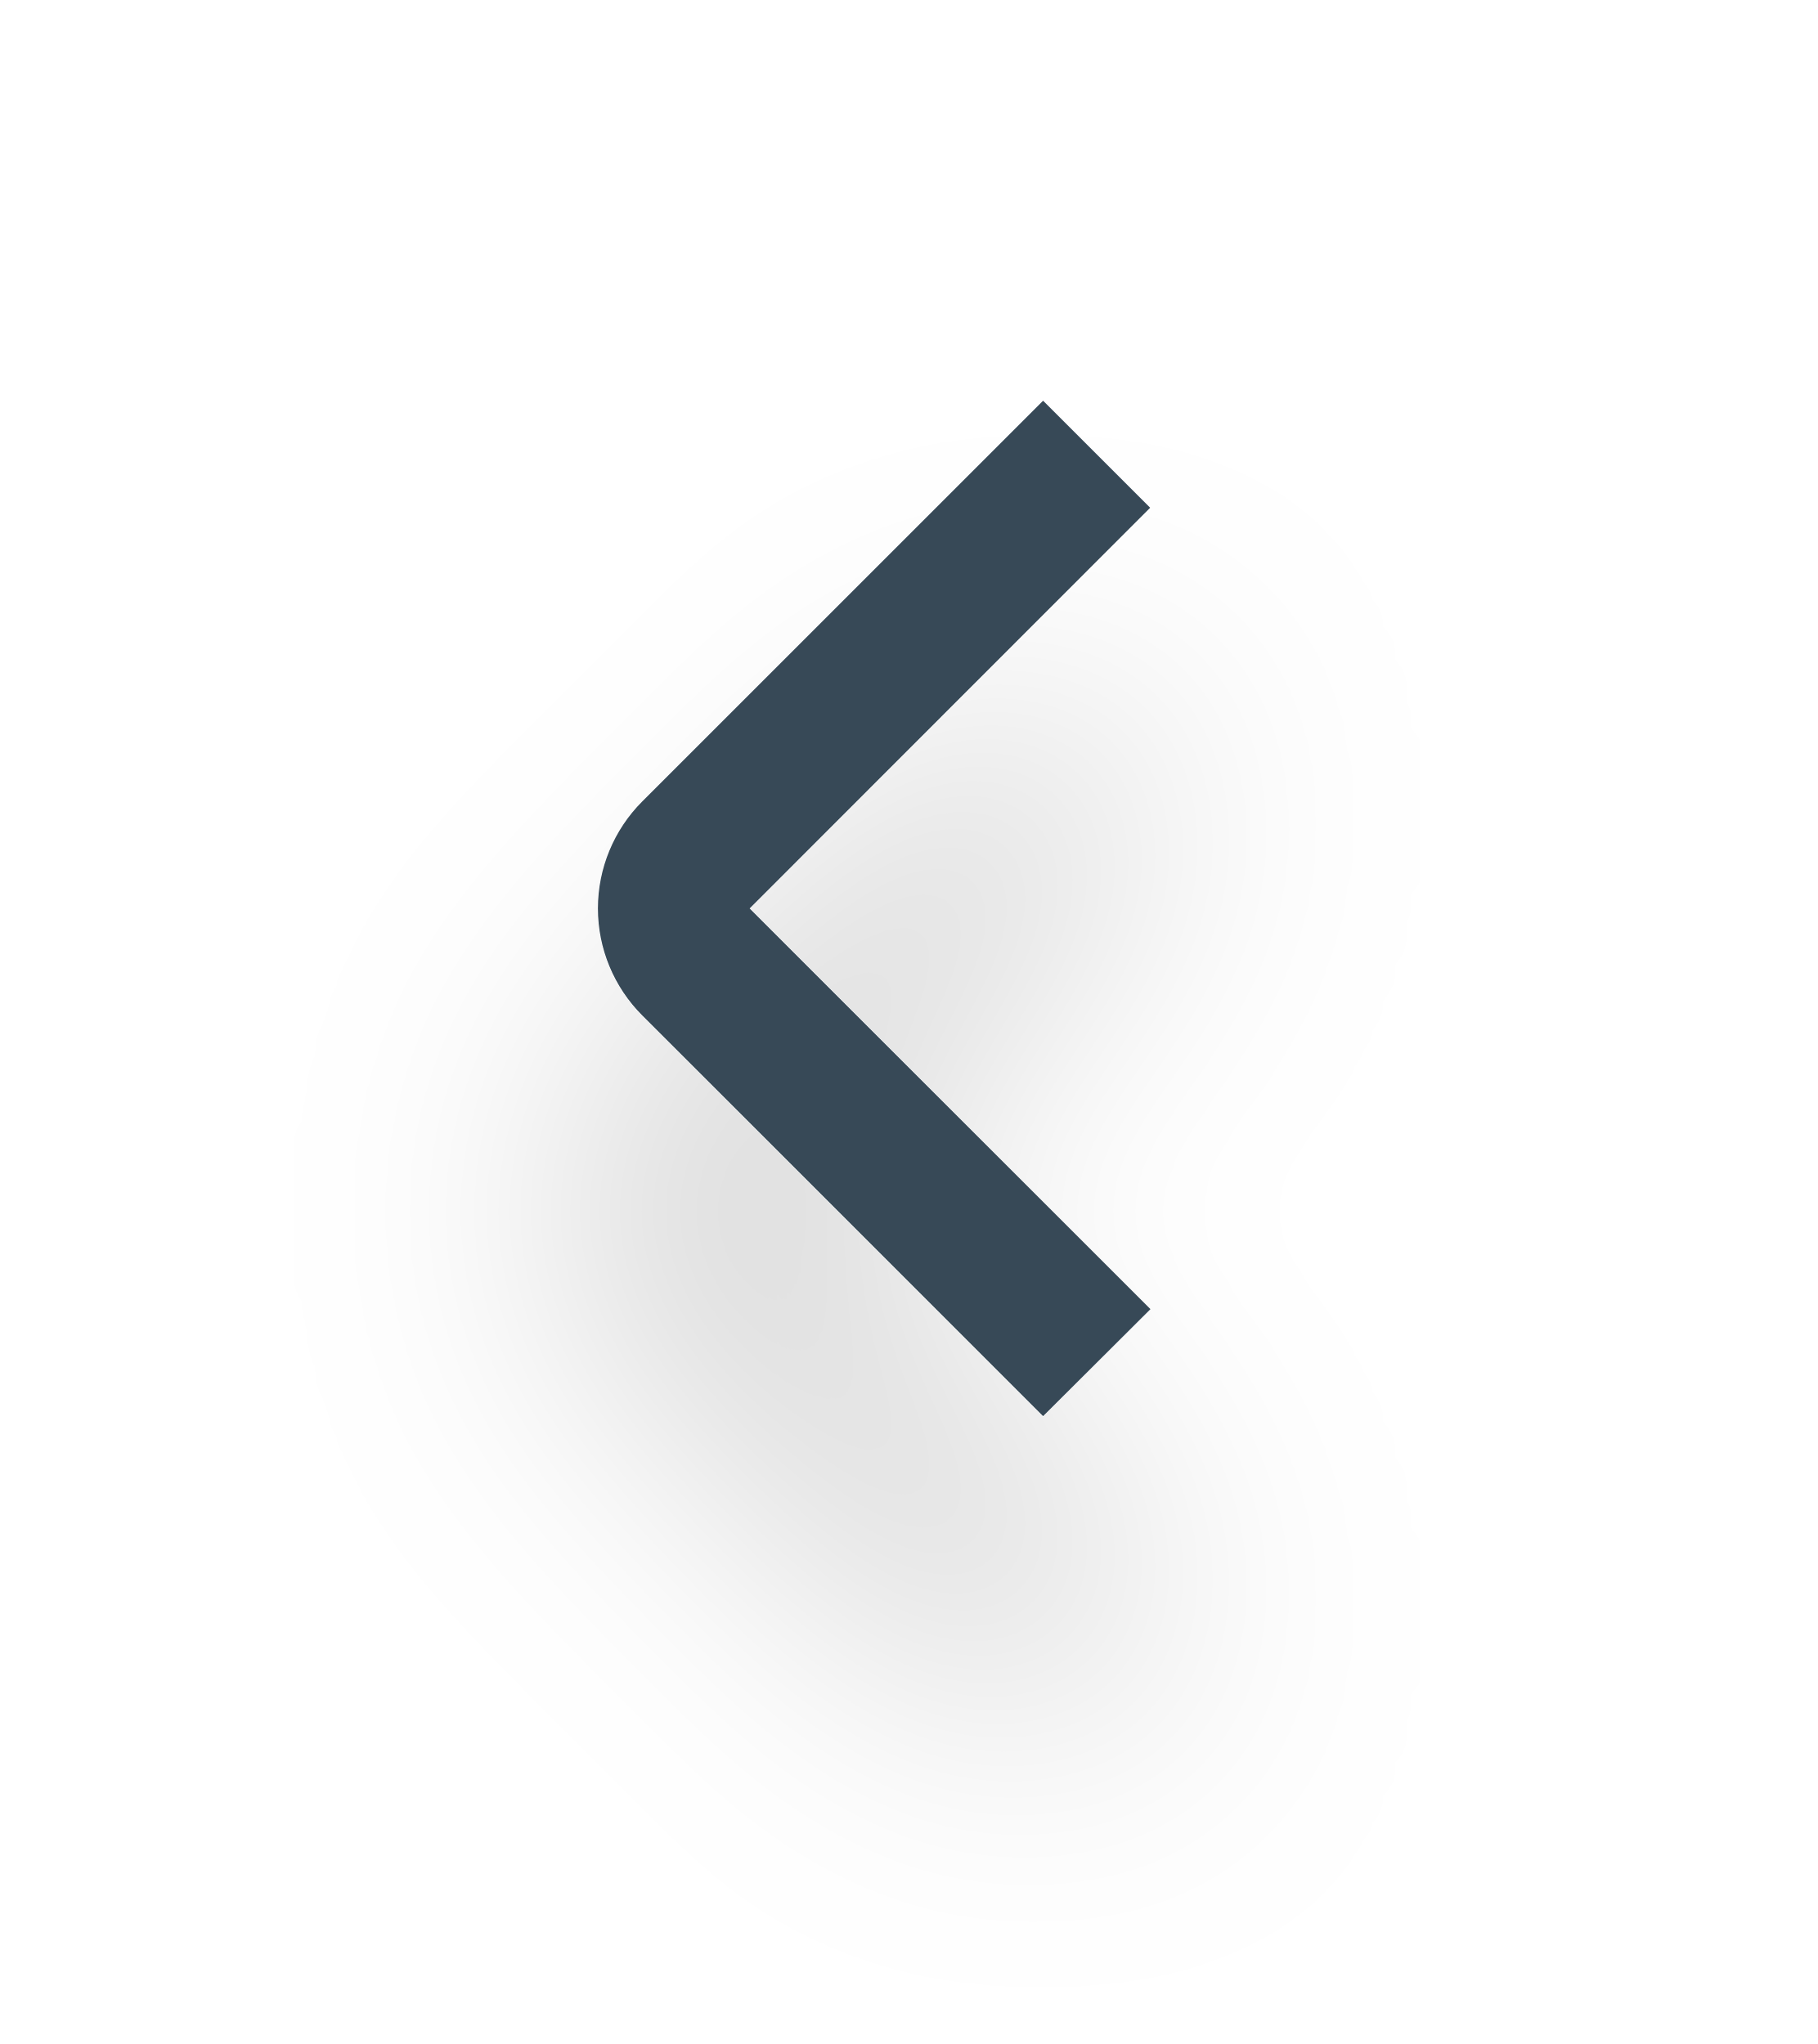
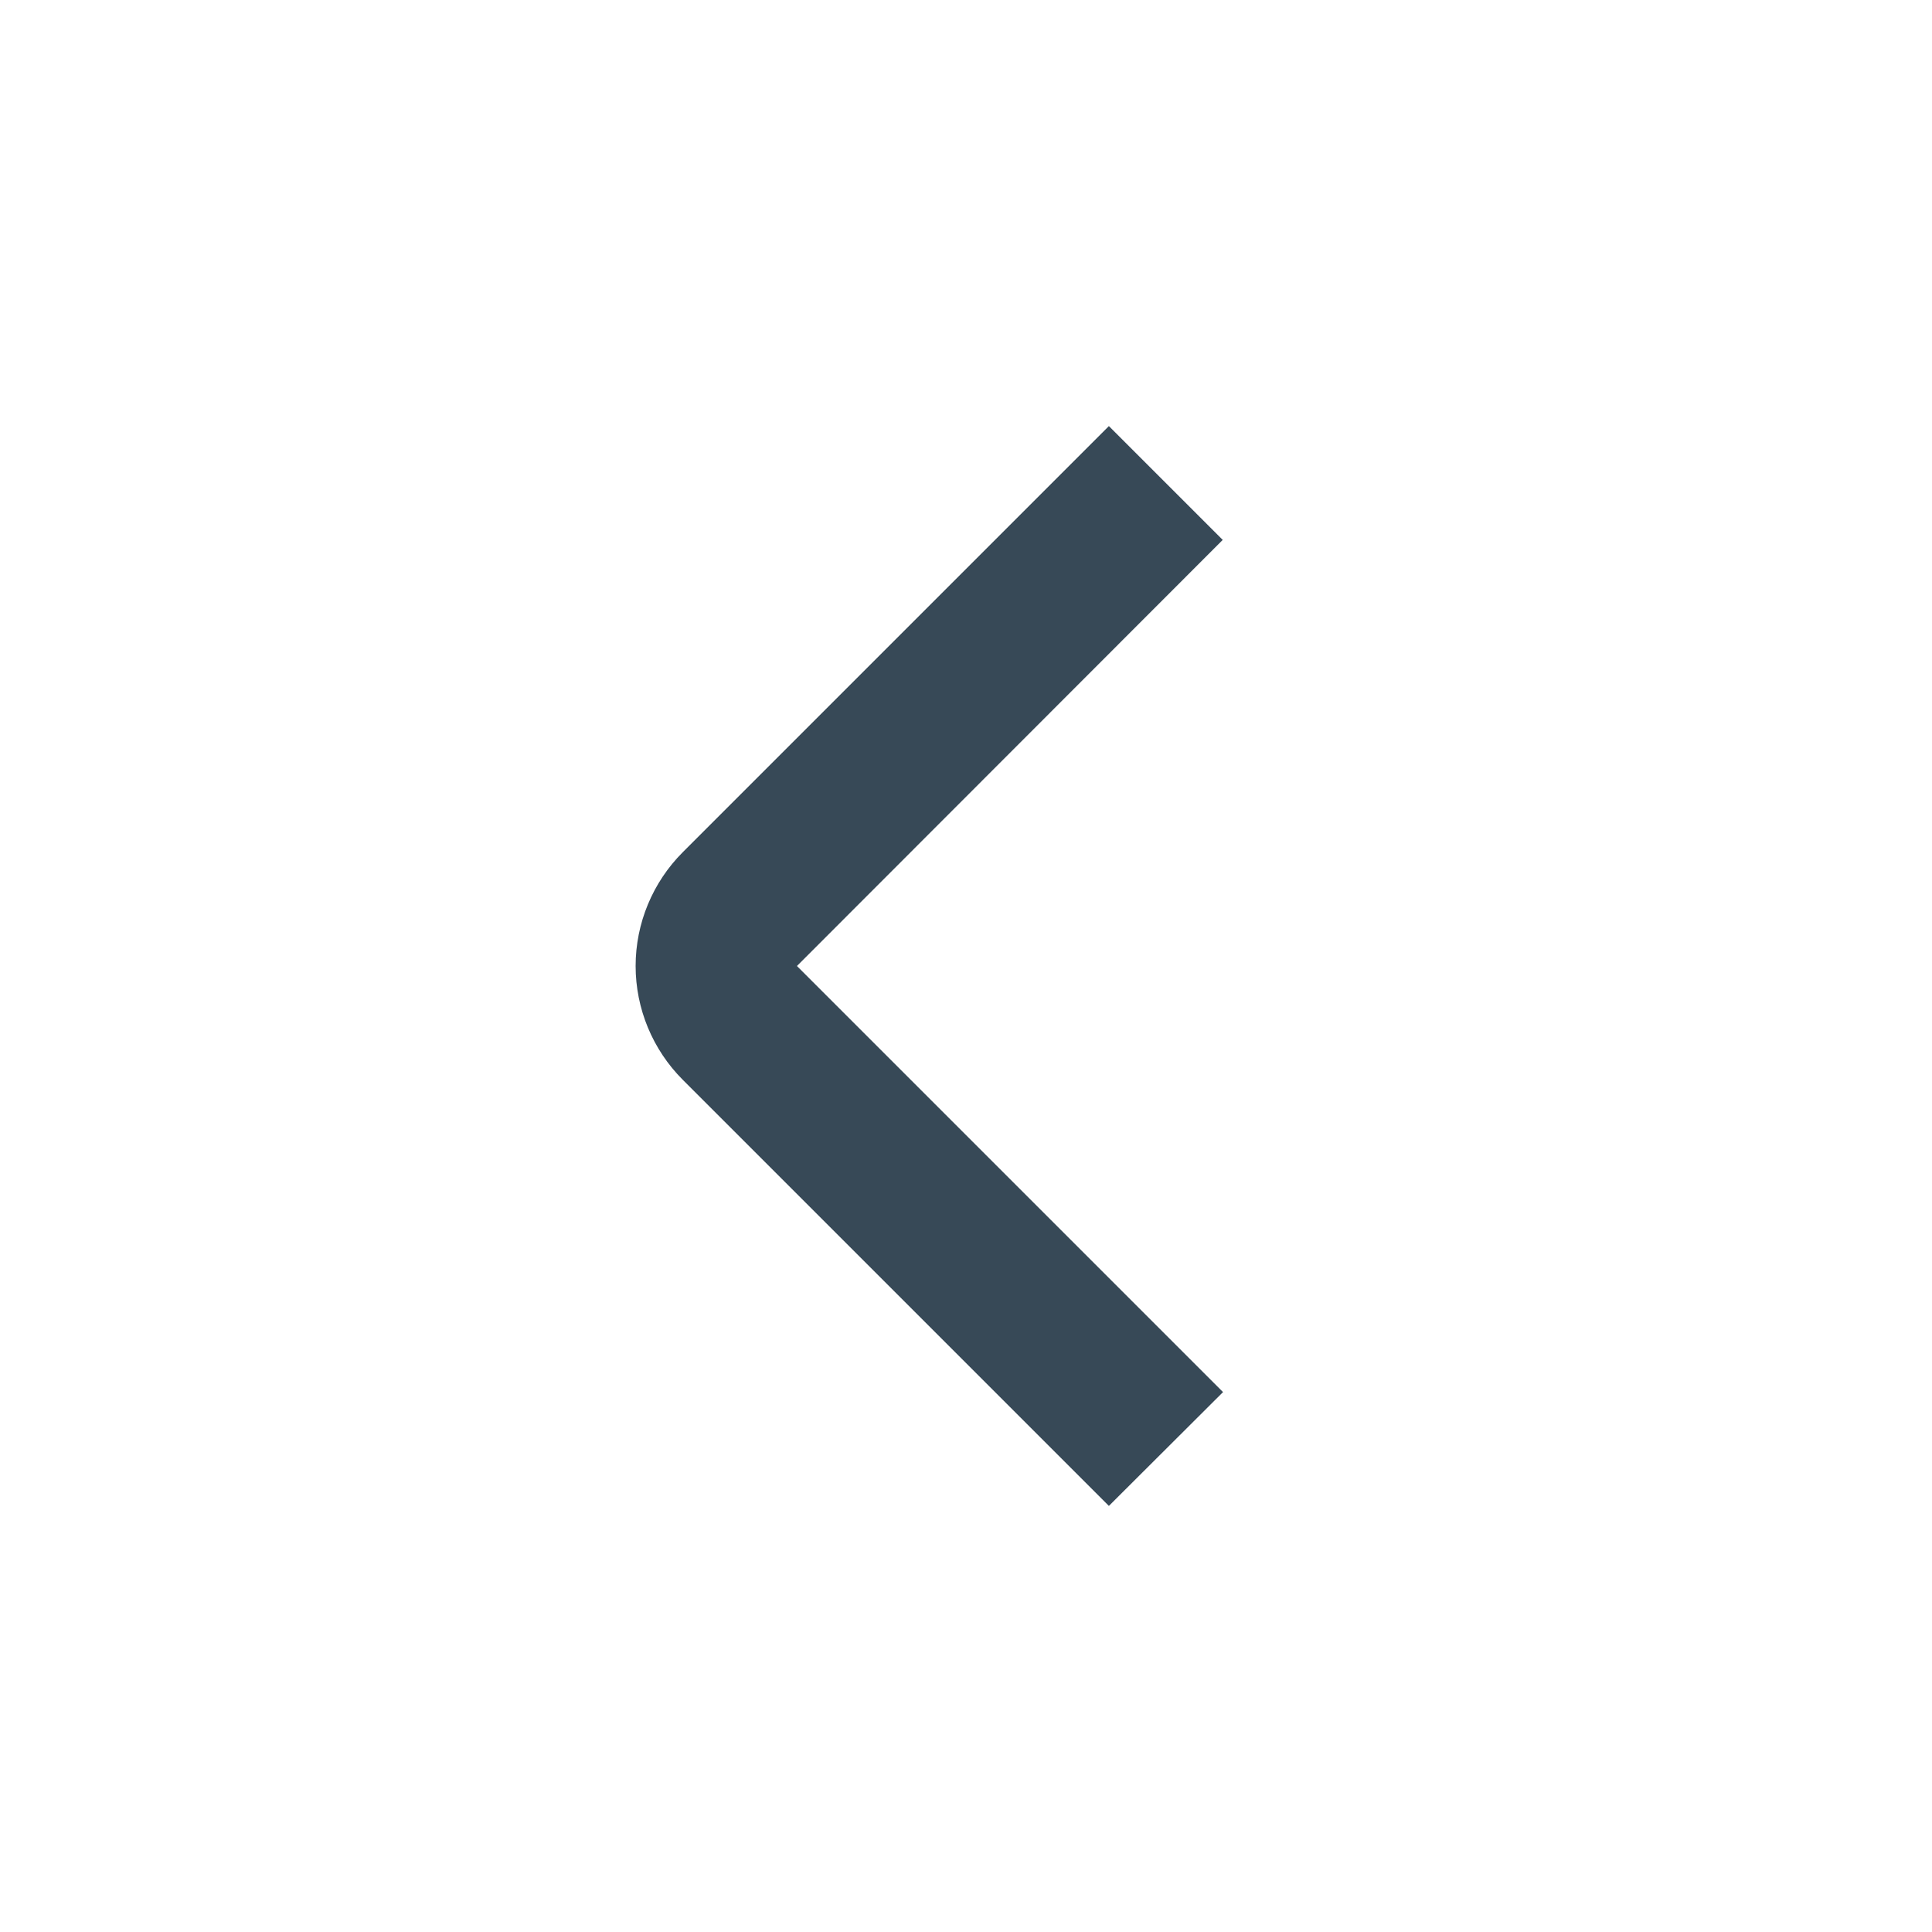
- <svg xmlns="http://www.w3.org/2000/svg" width="24" height="27" viewBox="0 0 24 27" fill="none">
-   <g filter="url(#filter0_d_403_3752)">
-     <path d="M13.775 18.707L8.482 13.414C8.107 13.039 7.896 12.53 7.896 12C7.896 11.47 8.107 10.961 8.482 10.586L13.775 5.293L15.189 6.707L9.9 12L15.193 17.293L13.775 18.707Z" fill="#374957" />
-   </g>
-   <defs>
-     <filter id="filter0_d_403_3752" x="-4" y="0" width="32" height="32" filterUnits="userSpaceOnUse" color-interpolation-filters="sRGB">
-       <feFlood flood-opacity="0" result="BackgroundImageFix" />
-       <feColorMatrix in="SourceAlpha" type="matrix" values="0 0 0 0 0 0 0 0 0 0 0 0 0 0 0 0 0 0 127 0" result="hardAlpha" />
-       <feOffset dy="4" />
-       <feGaussianBlur stdDeviation="2" />
-       <feComposite in2="hardAlpha" operator="out" />
-       <feColorMatrix type="matrix" values="0 0 0 0 0 0 0 0 0 0 0 0 0 0 0 0 0 0 0.25 0" />
-       <feBlend mode="normal" in2="BackgroundImageFix" result="effect1_dropShadow_403_3752" />
-       <feBlend mode="normal" in="SourceGraphic" in2="effect1_dropShadow_403_3752" result="shape" />
-     </filter>
-   </defs>
+ <svg xmlns="http://www.w3.org/2000/svg" width="24" height="24" viewBox="0 0 24 24" fill="none">
+   <path d="M13.775 18.707L8.482 13.414C8.107 13.039 7.896 12.53 7.896 12C7.896 11.47 8.107 10.961 8.482 10.586L13.775 5.293L15.189 6.707L9.9 12L15.193 17.293L13.775 18.707Z" fill="#374957" />
</svg>
